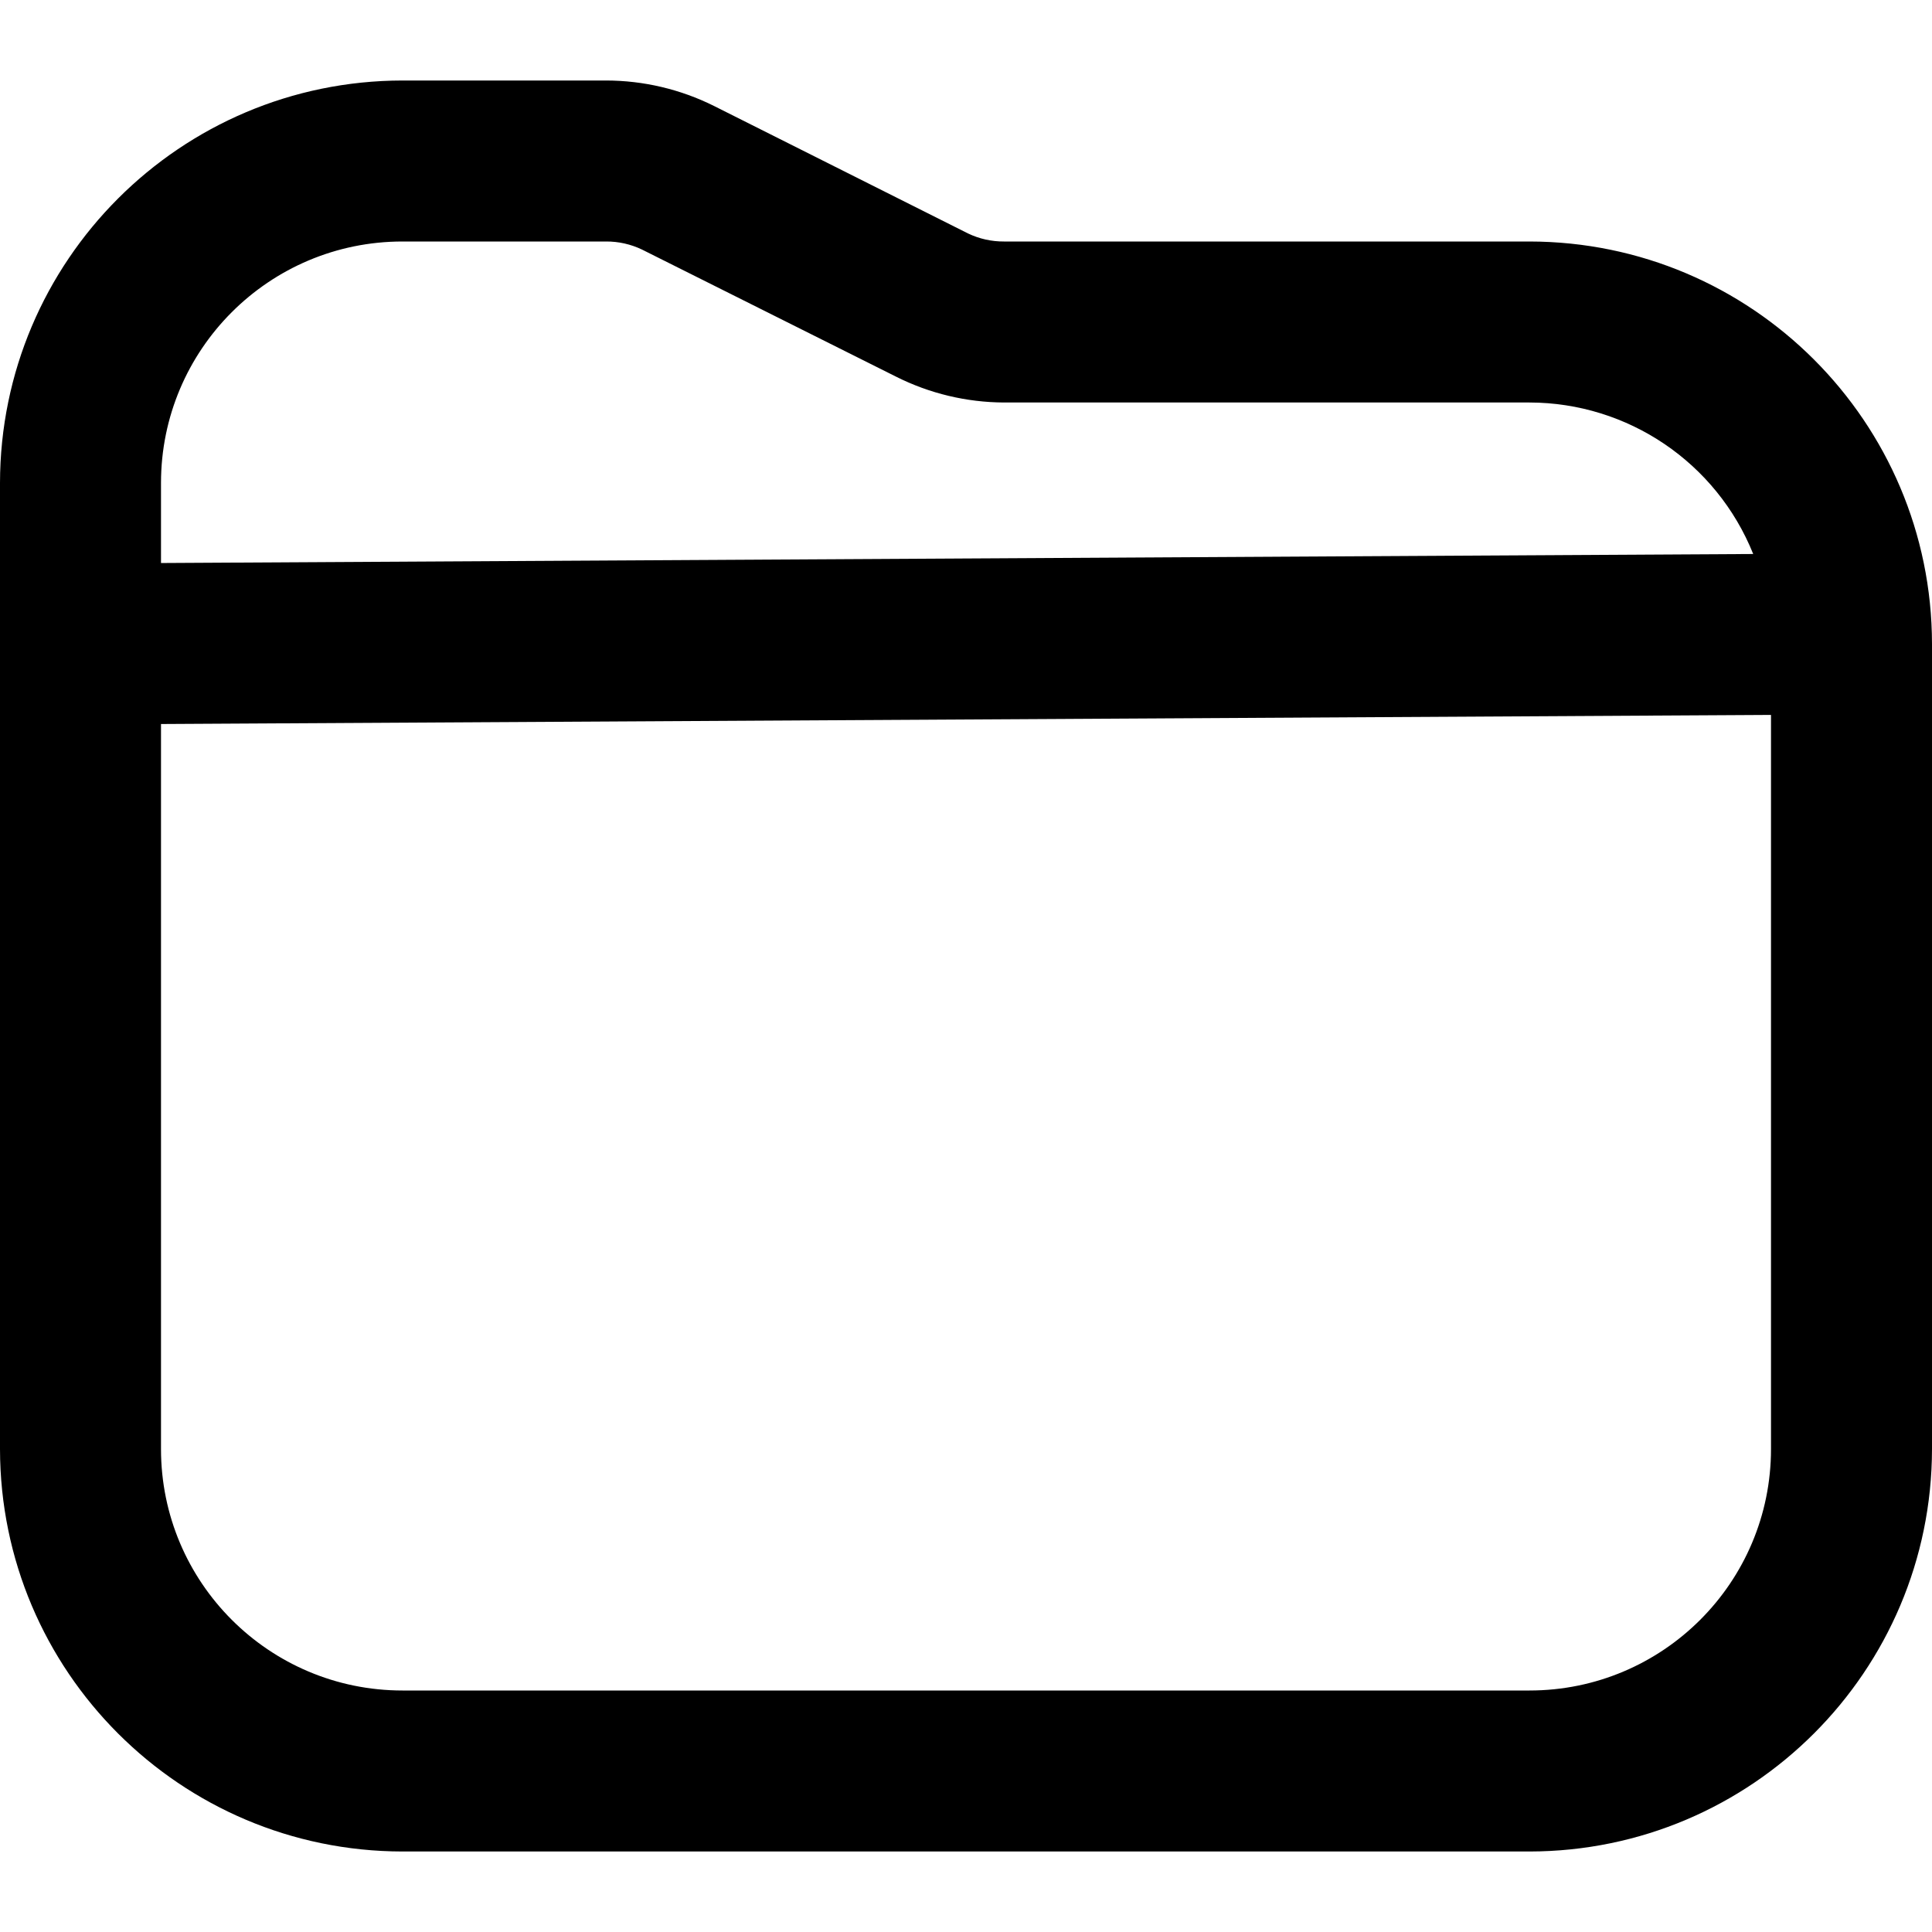
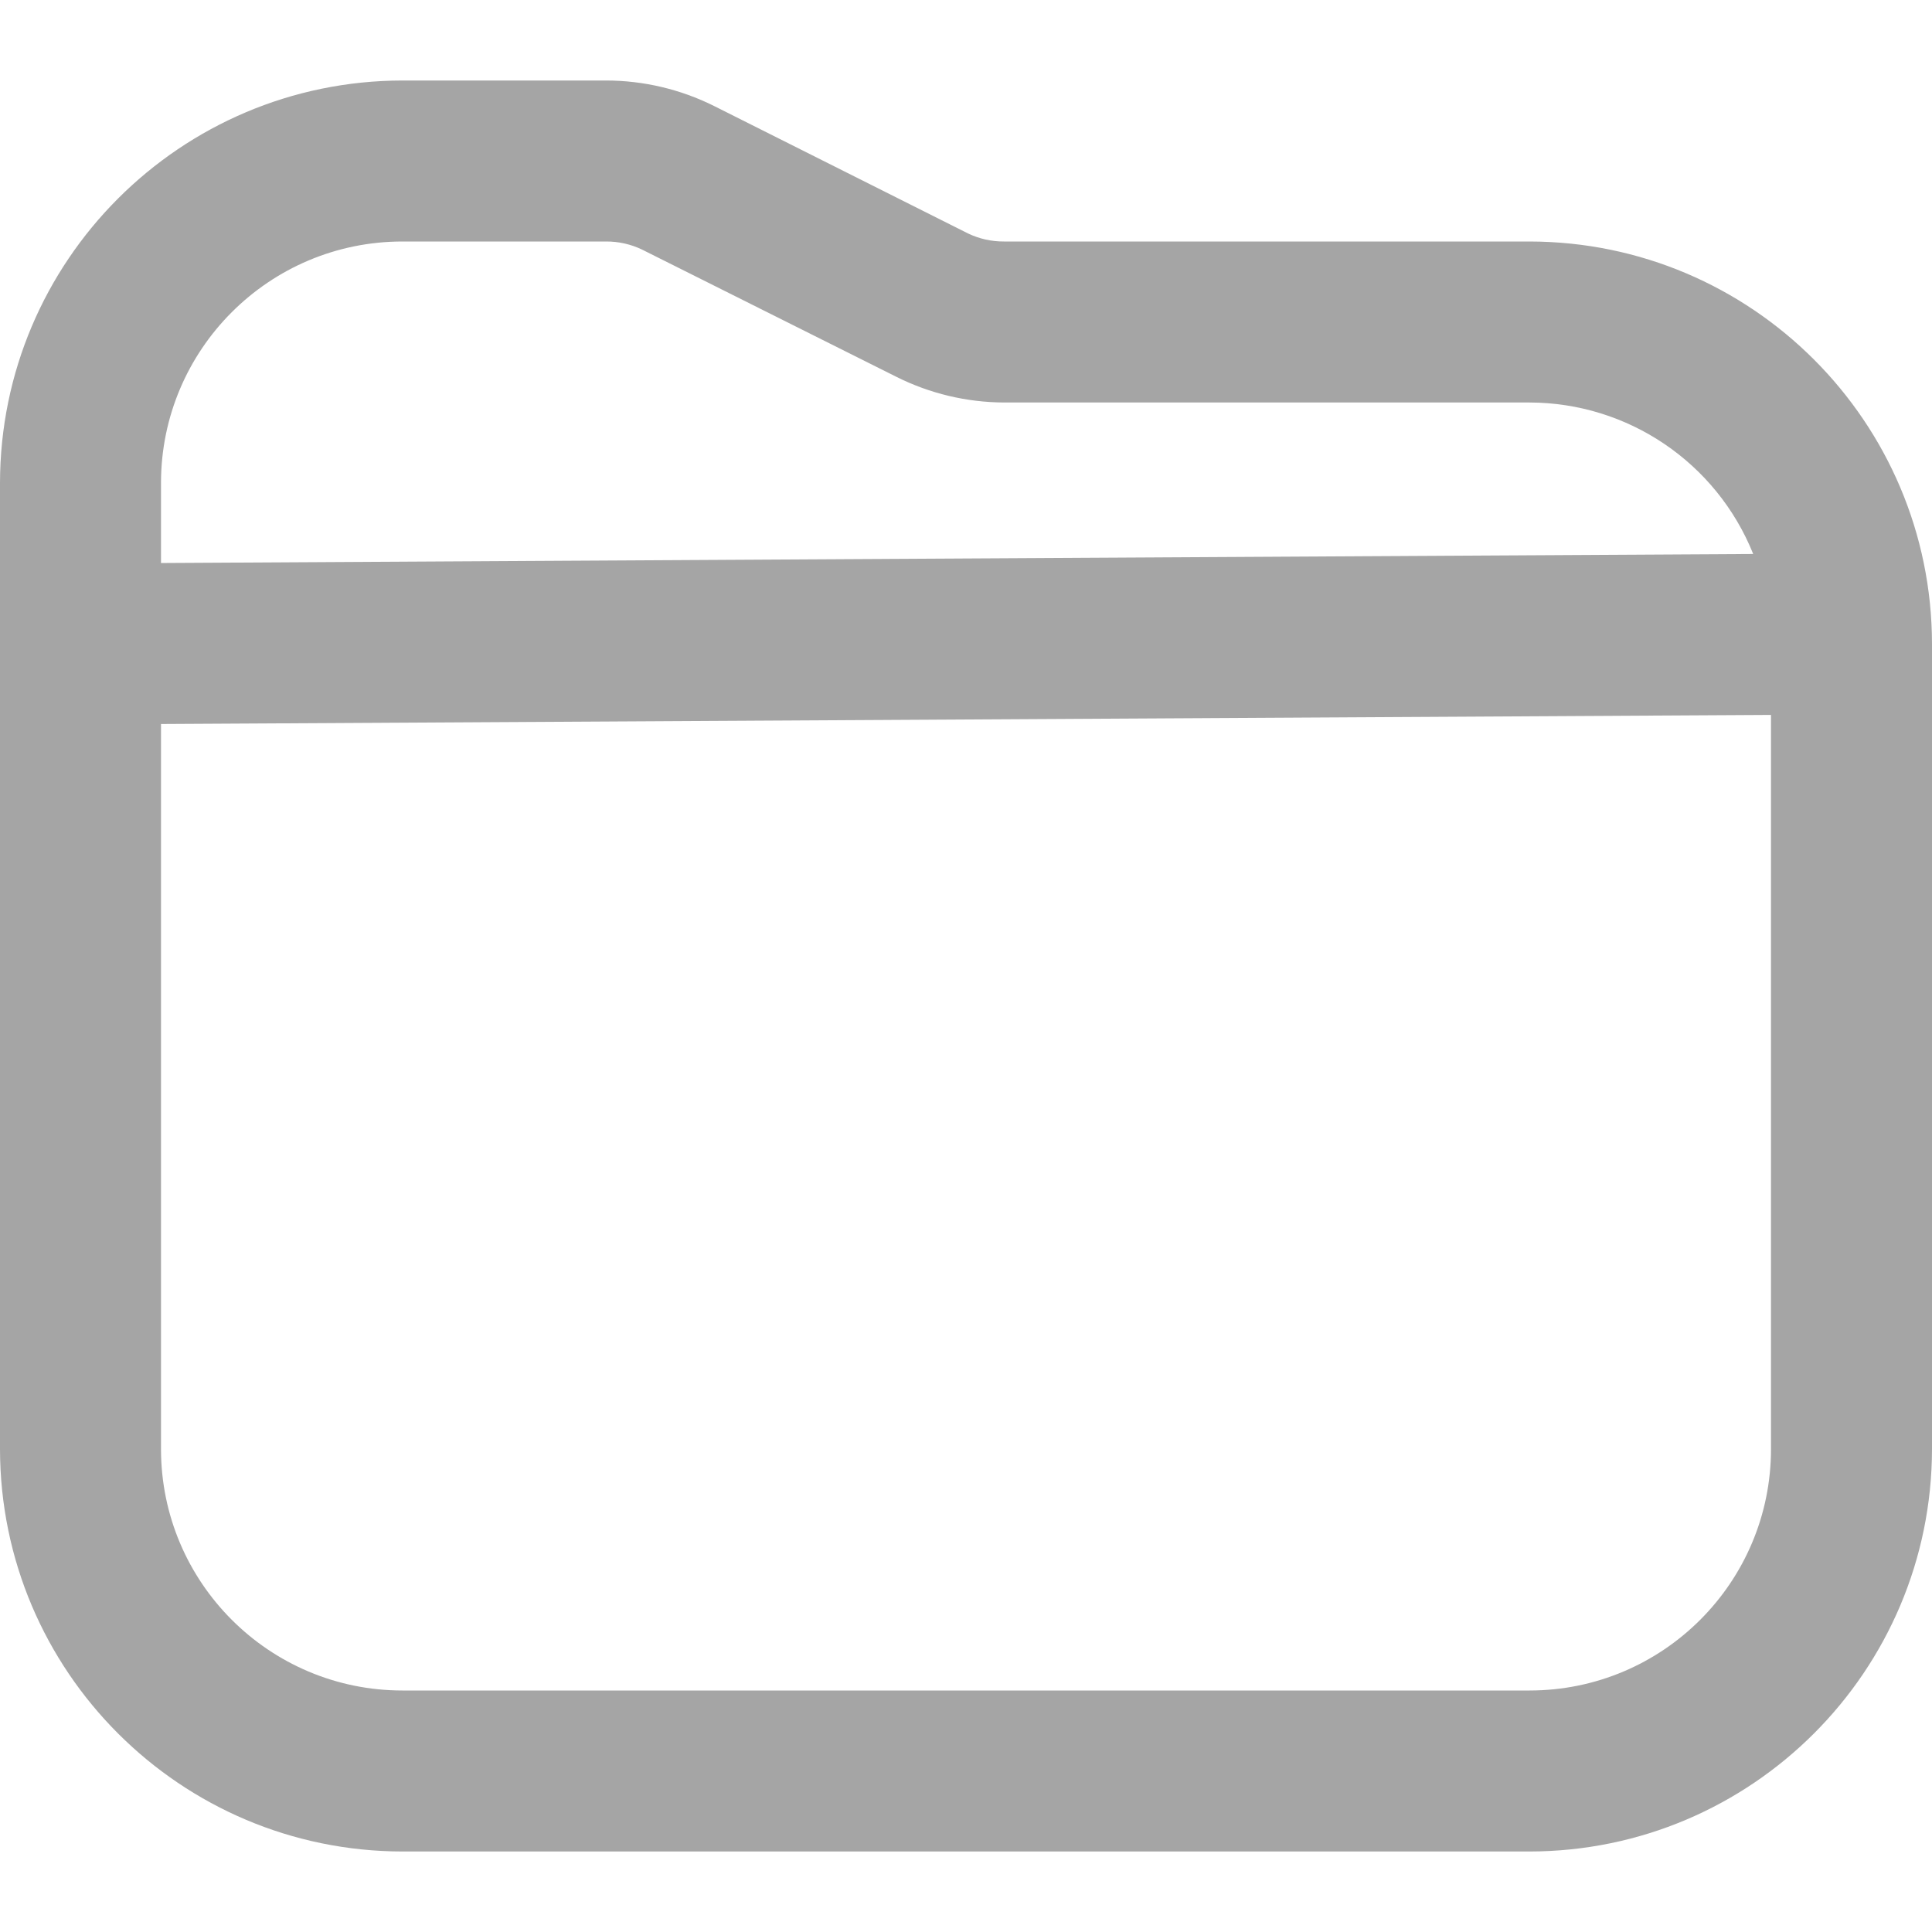
<svg xmlns="http://www.w3.org/2000/svg" id="Outline" viewBox="0 0 24 24">
-   <path d="M19,3H12.472a1.019,1.019,0,0,1-.447-.1L8.869,1.316A3.014,3.014,0,0,0,7.528,1H5A5.006,5.006,0,0,0,0,6V18a5.006,5.006,0,0,0,5,5H19a5.006,5.006,0,0,0,5-5V8A5.006,5.006,0,0,0,19,3ZM5,3H7.528a1.019,1.019,0,0,1,.447.1l3.156,1.579A3.014,3.014,0,0,0,12.472,5H19a3,3,0,0,1,2.779,1.882L2,6.994V6A3,3,0,0,1,5,3ZM19,21H5a3,3,0,0,1-3-3V8.994l20-.113V18A3,3,0,0,1,19,21Z" />
+   <path fill="#A5A5A5" d="M19,3H12.472a1.019,1.019,0,0,1-.447-.1L8.869,1.316A3.014,3.014,0,0,0,7.528,1H5A5.006,5.006,0,0,0,0,6V18a5.006,5.006,0,0,0,5,5H19a5.006,5.006,0,0,0,5-5V8A5.006,5.006,0,0,0,19,3ZM5,3H7.528a1.019,1.019,0,0,1,.447.1l3.156,1.579A3.014,3.014,0,0,0,12.472,5H19a3,3,0,0,1,2.779,1.882L2,6.994V6A3,3,0,0,1,5,3ZM19,21H5a3,3,0,0,1-3-3V8.994l20-.113V18A3,3,0,0,1,19,21Z" />
</svg>
